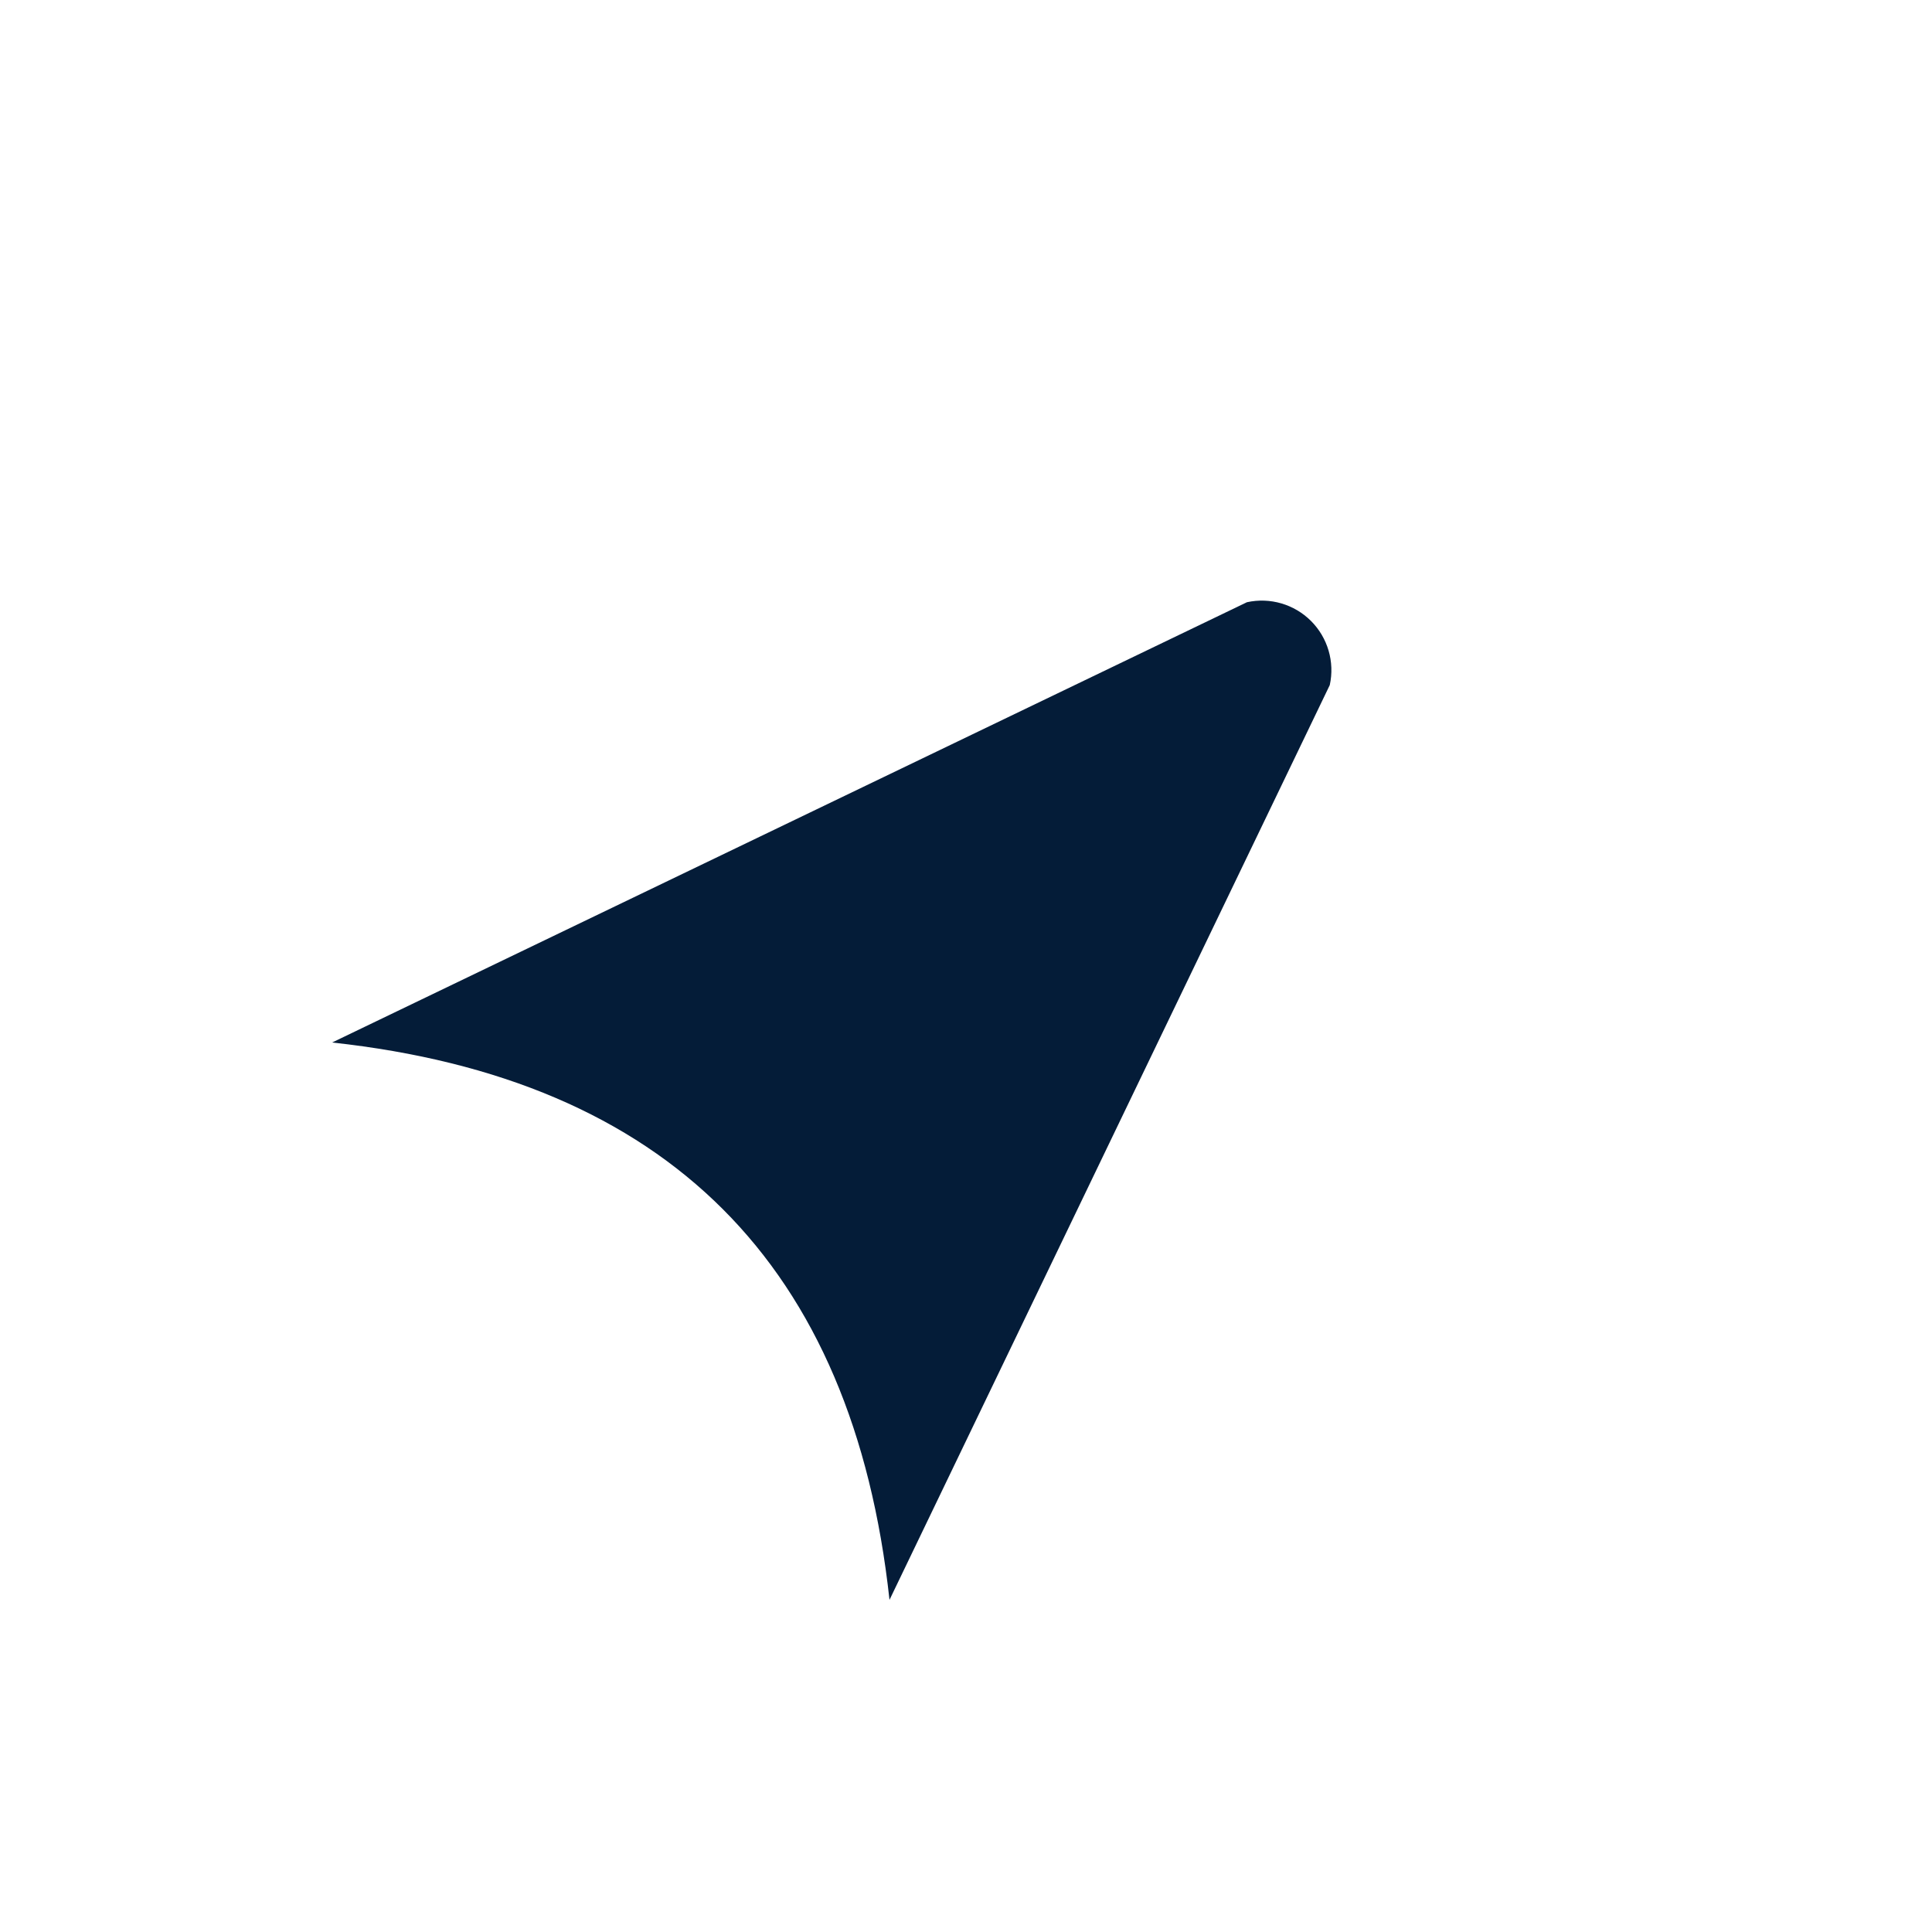
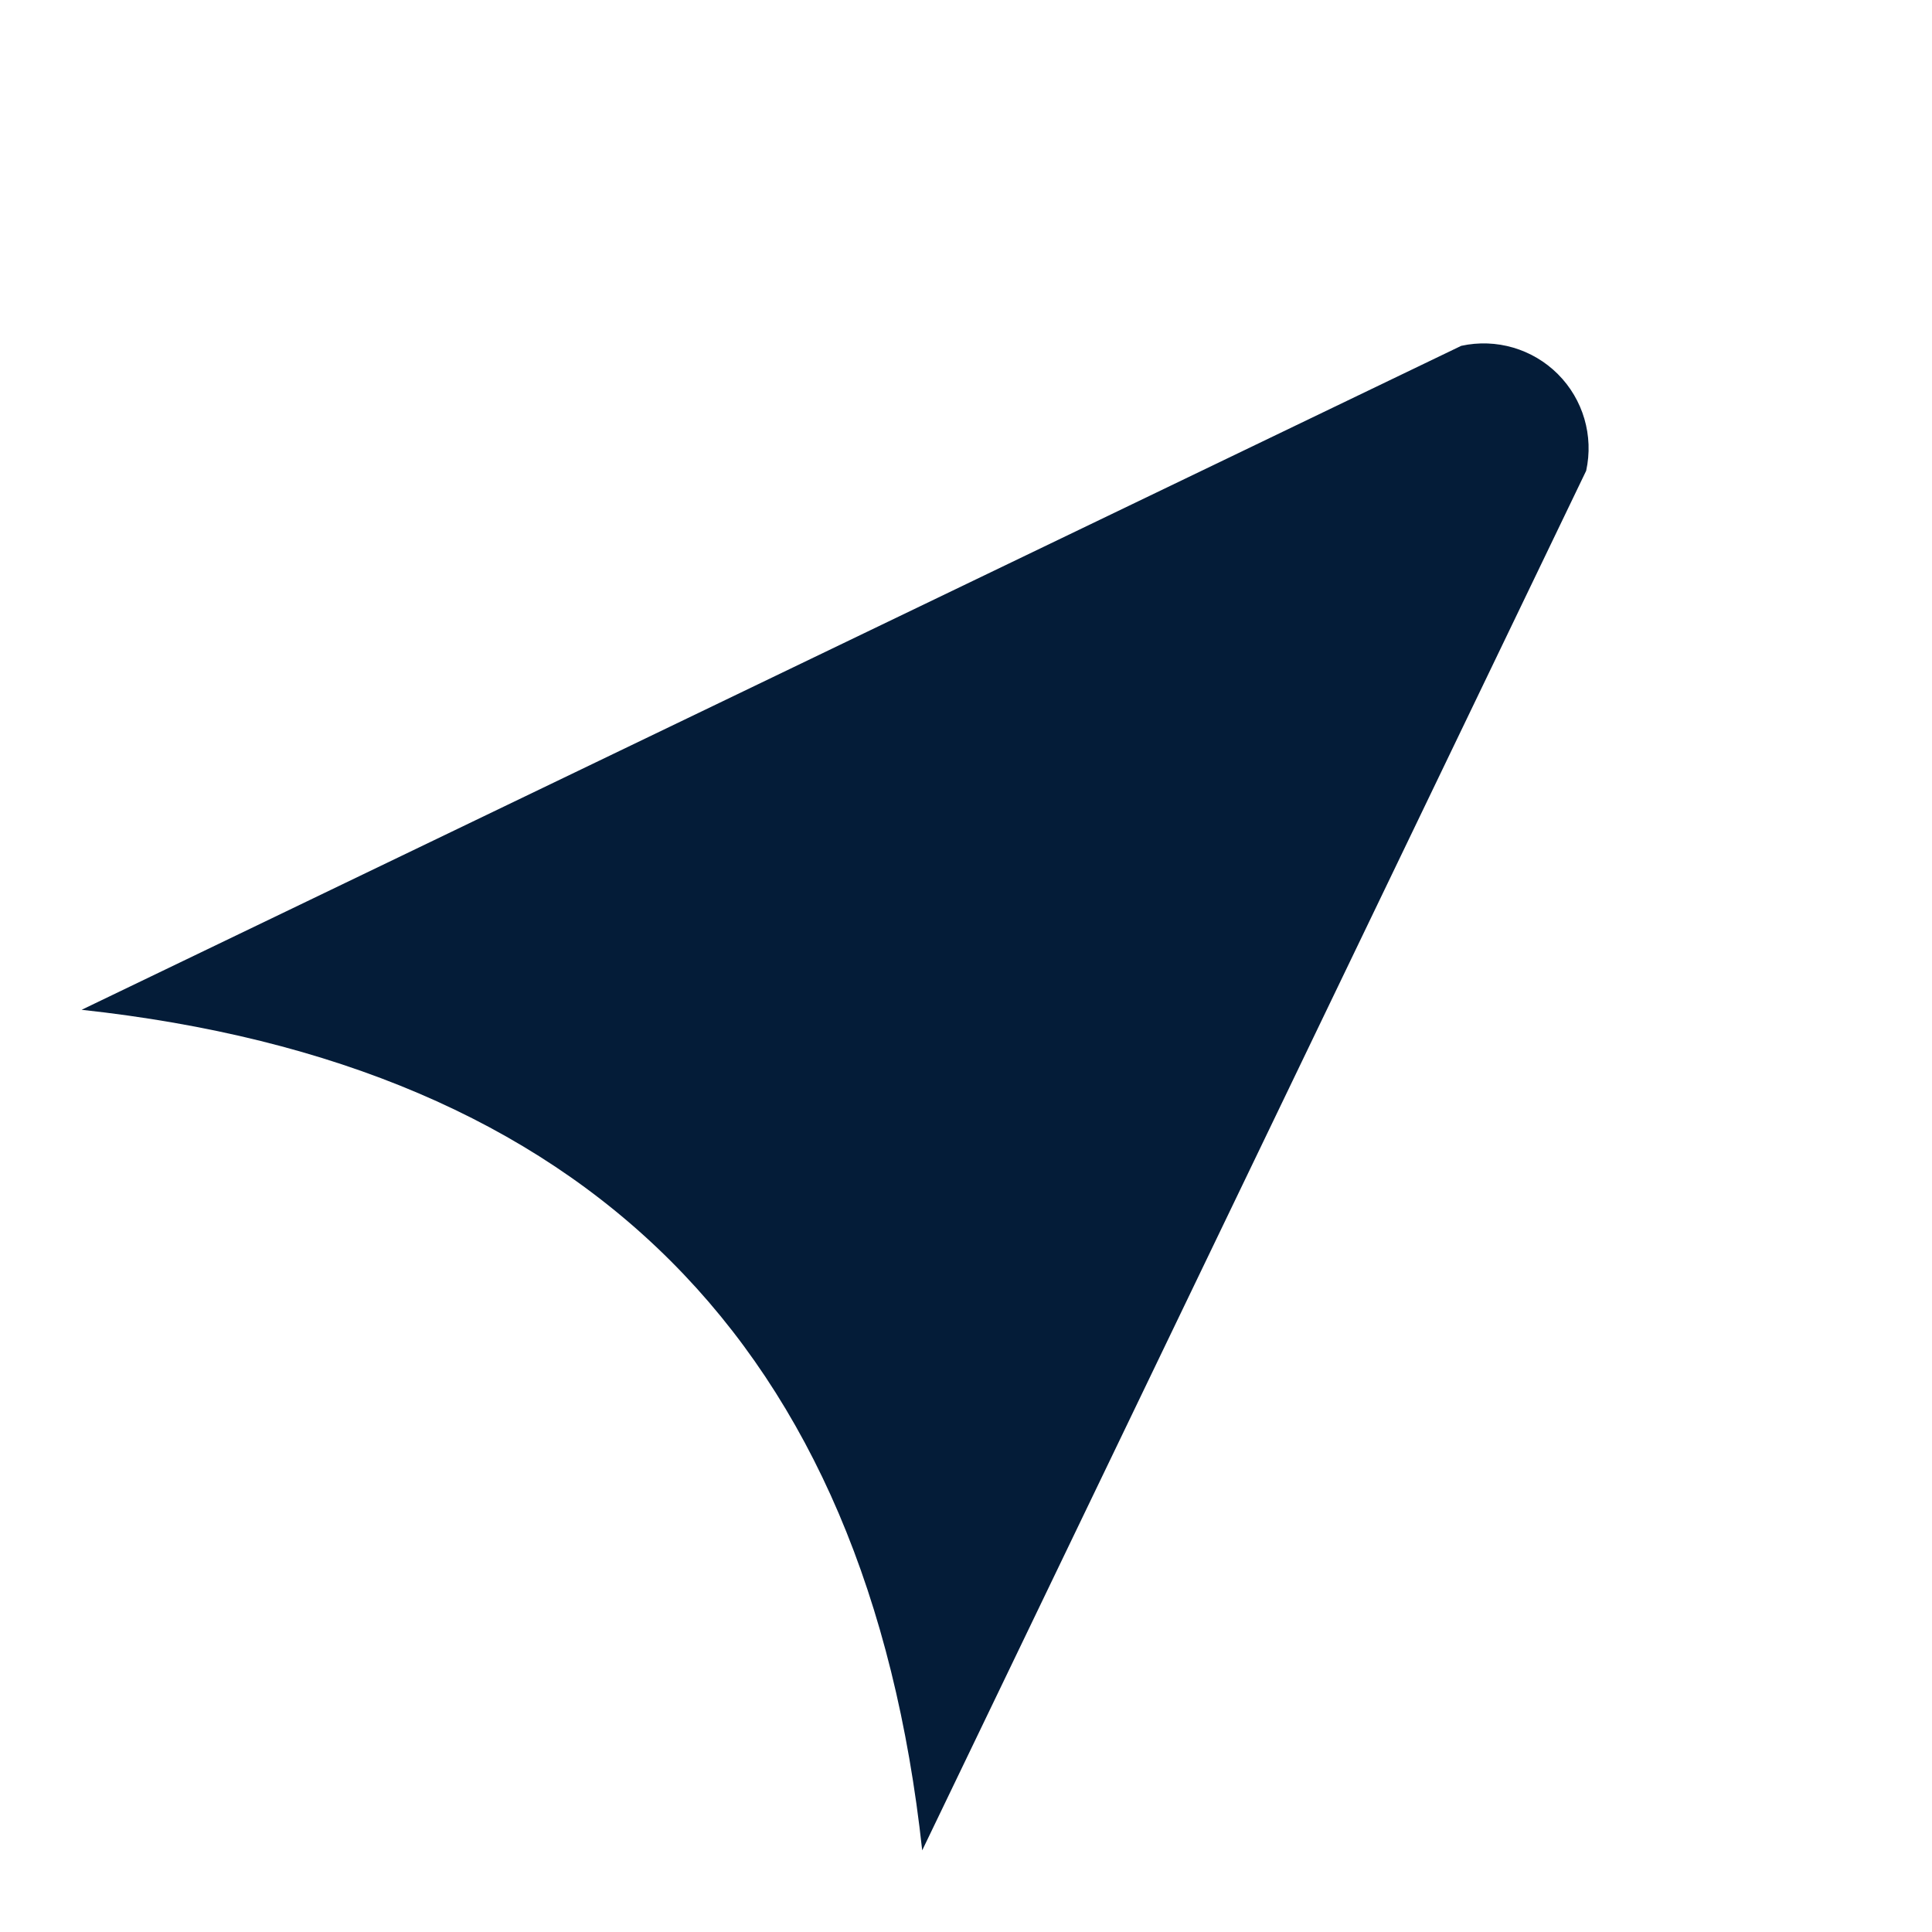
<svg xmlns="http://www.w3.org/2000/svg" viewBox="0 0 500 500" role="img" aria-label="SteerLens mark">
-   <g transform="translate(250 250) rotate(-45)">
+   <g transform="translate(250 250) scale(1.508064) rotate(-45) translate(17.3702 0)">
    <path fill="#041c38" d="M 117.98 -15.16              A 18 18 0 0 1 117.98 15.16              L -130 102              Q -48 0 -130 -102              Z" />
  </g>
</svg>
